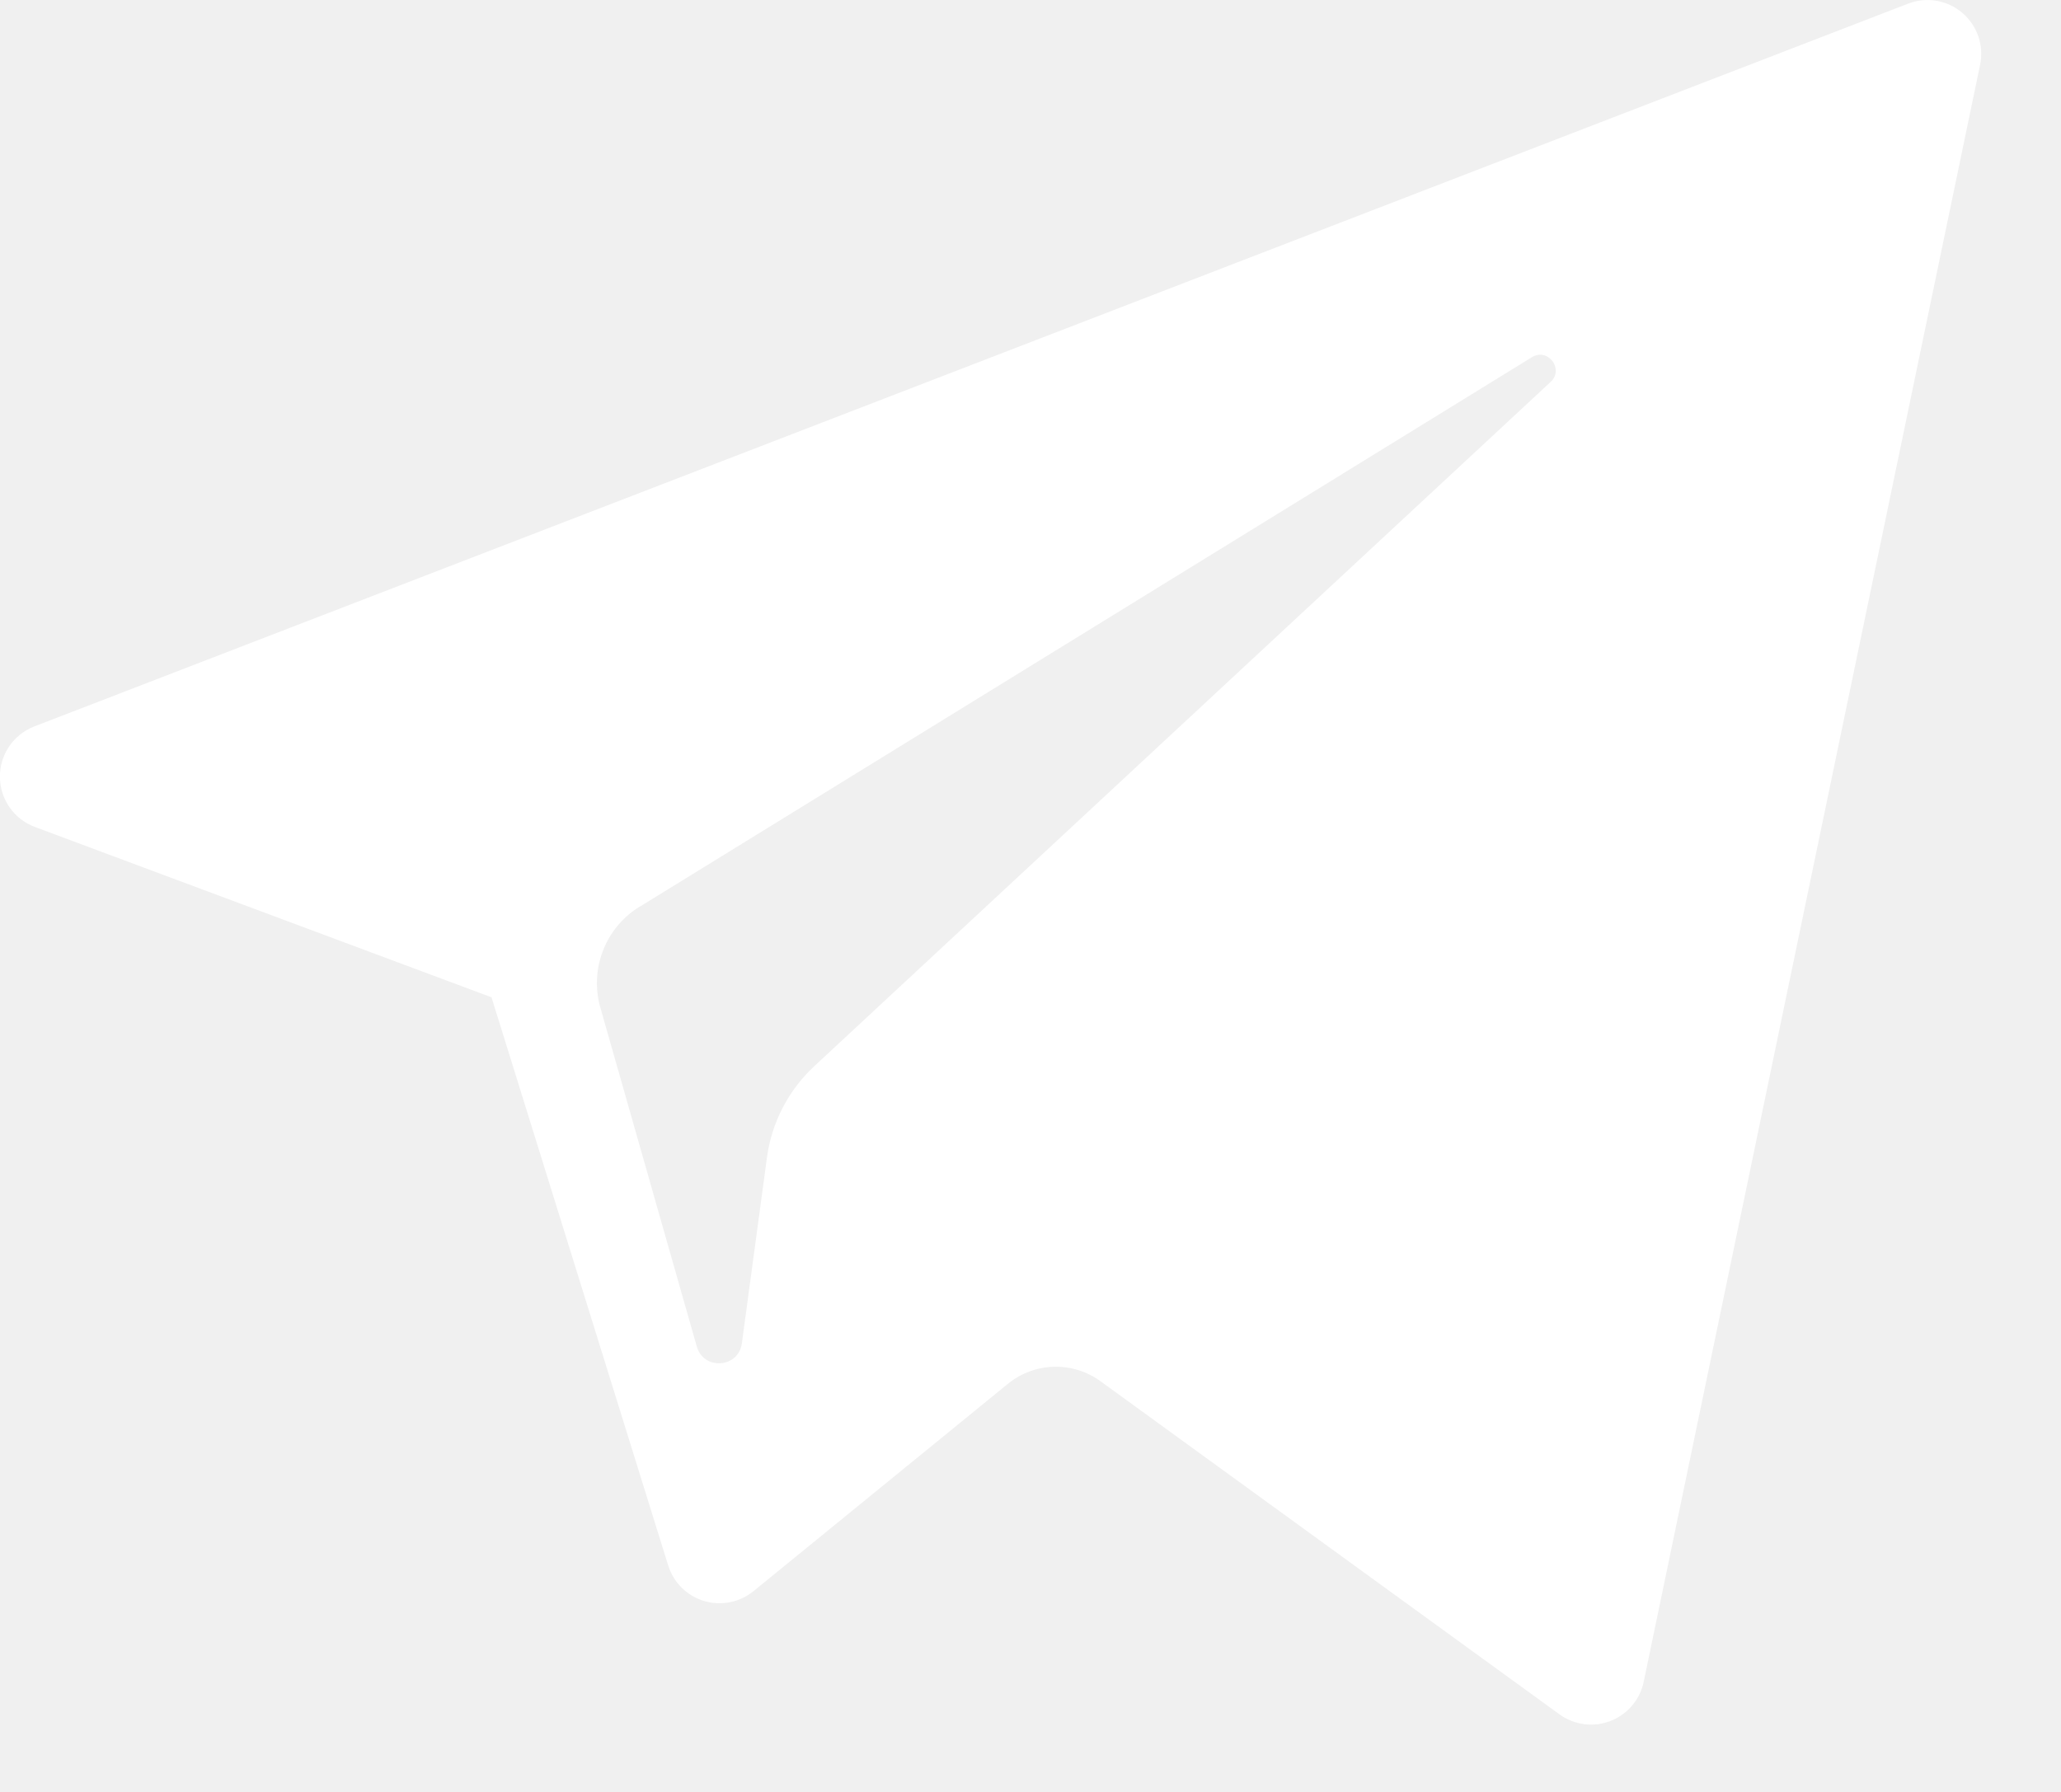
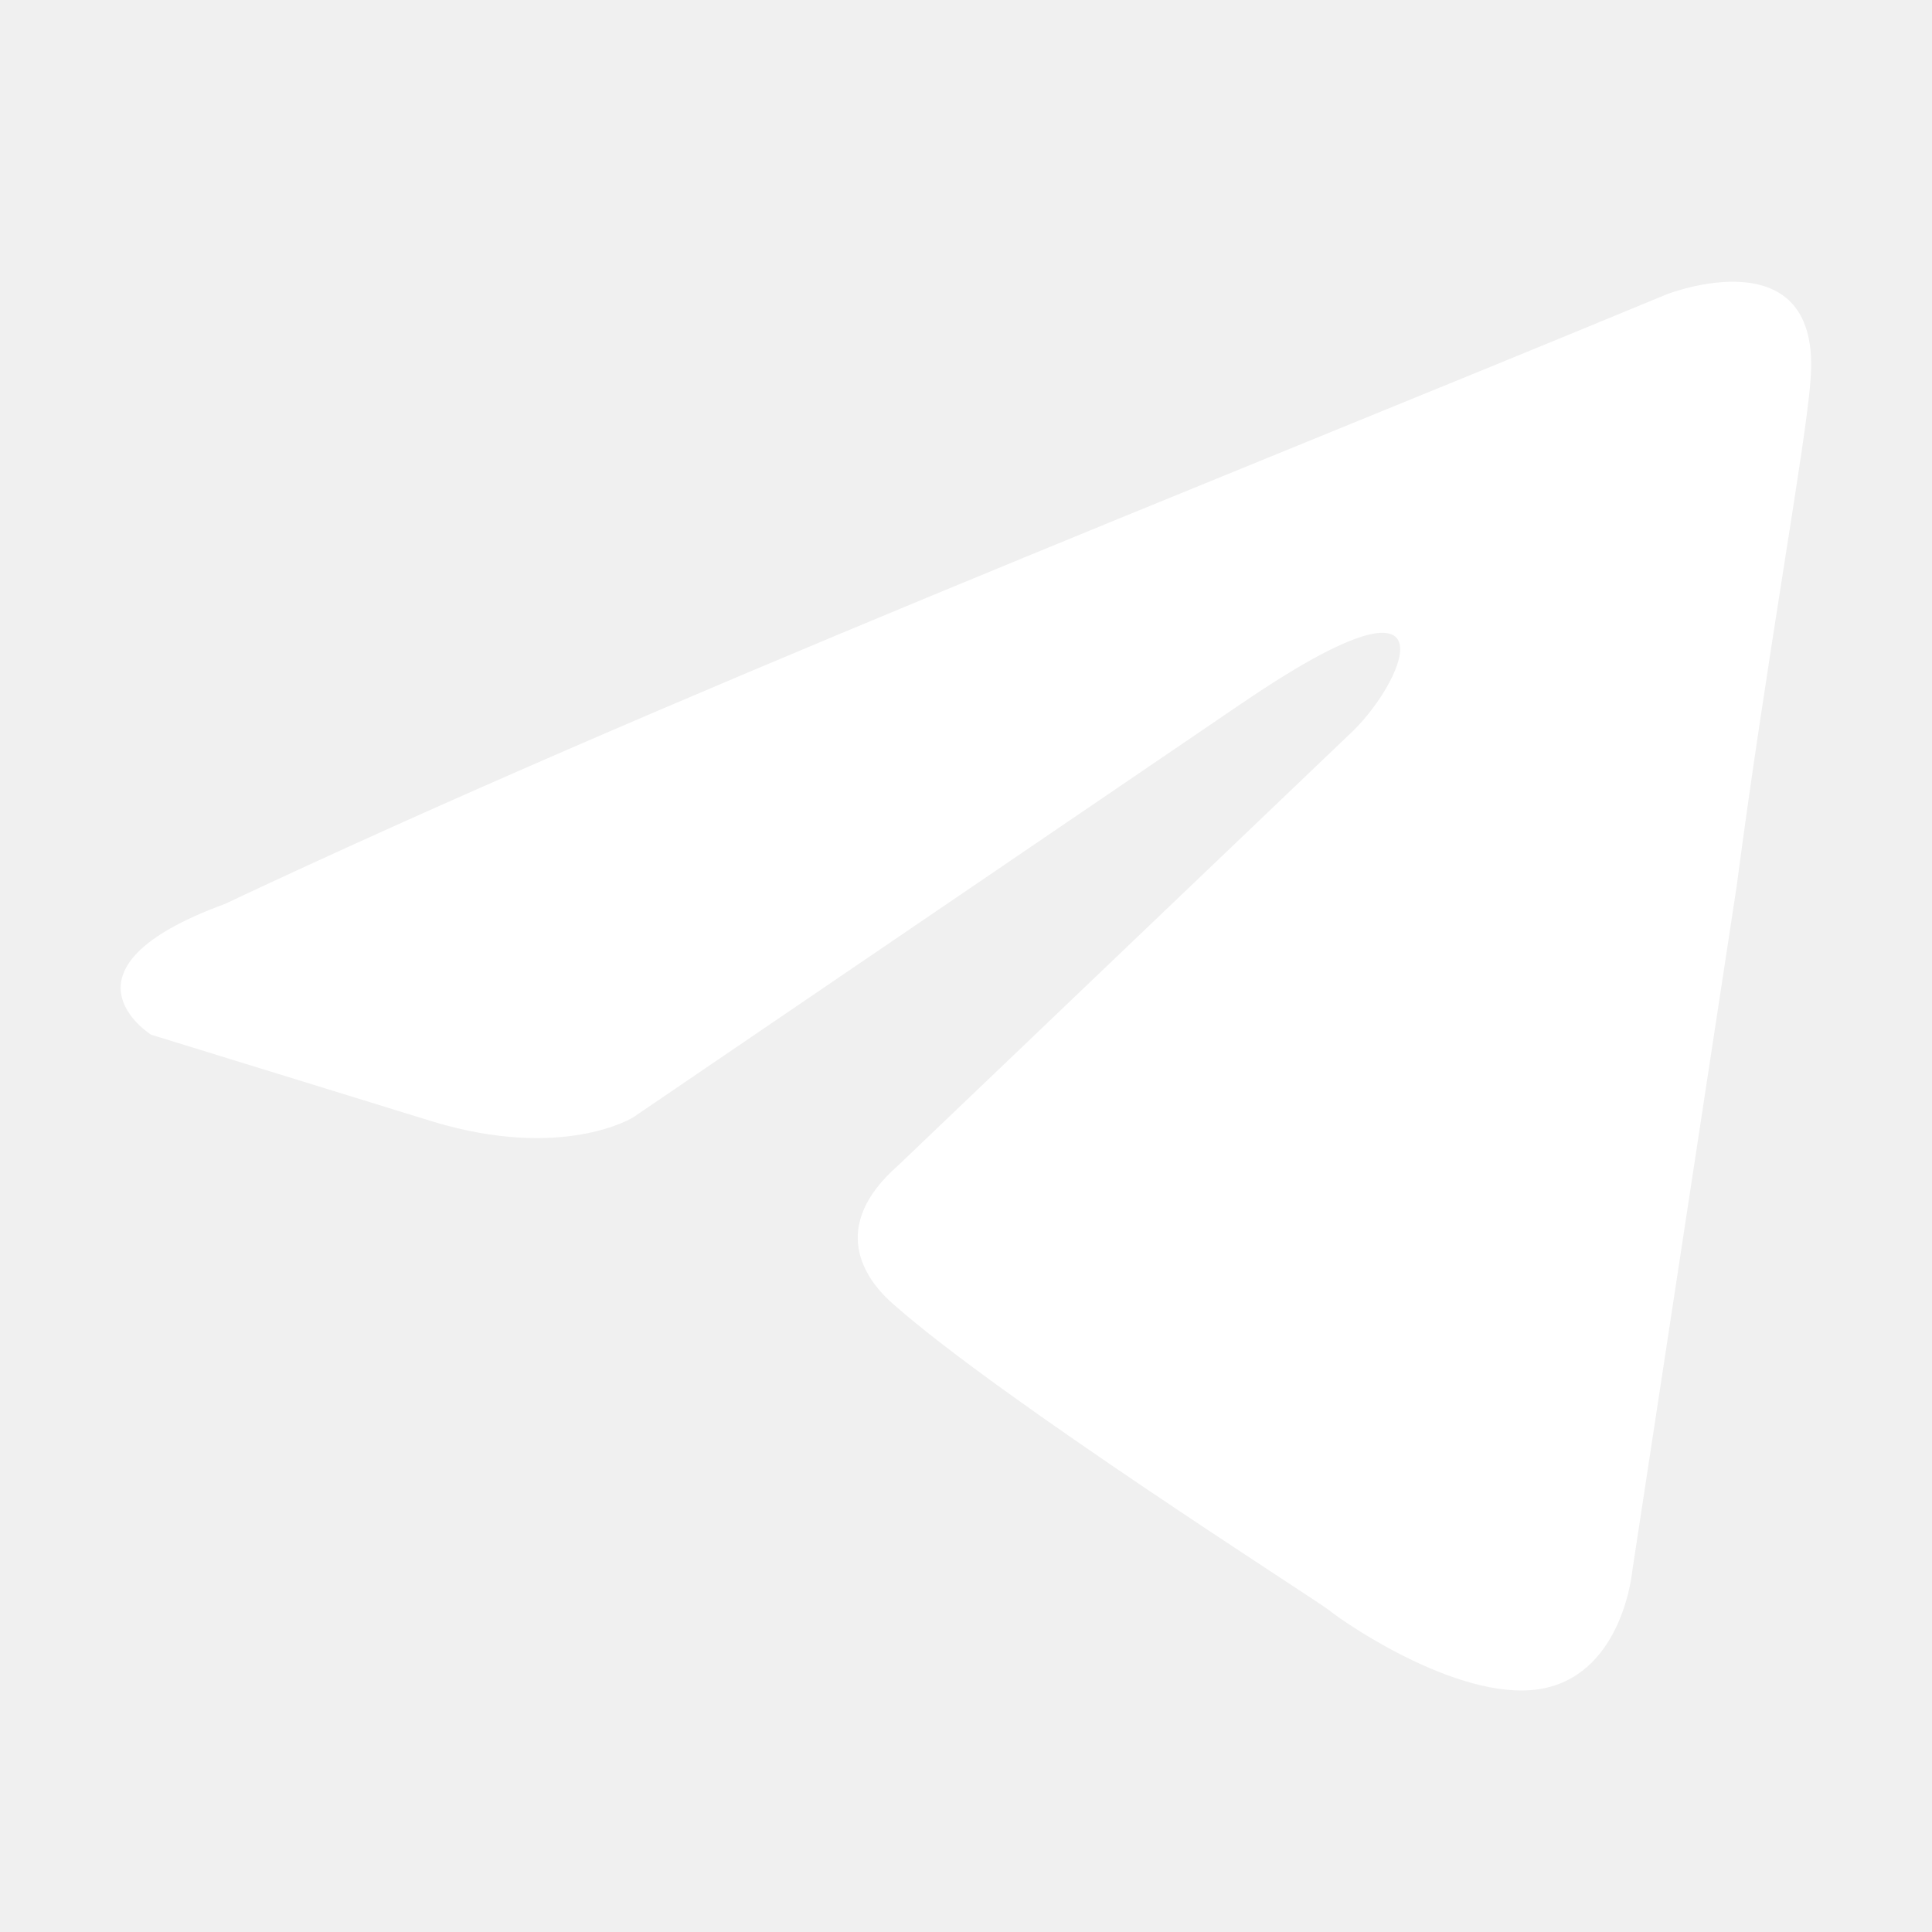
- <svg xmlns="http://www.w3.org/2000/svg" width="23" height="20" fill="none">
-   <path d="M.39 9.23l5.095 1.901 1.972 6.342a.6.6 0 00.952.286l2.84-2.315a.847.847 0 011.032-.028l5.122 3.718a.6.6 0 00.94-.363L22.097.724a.6.6 0 00-.804-.683L.385 8.107A.6.6 0 00.39 9.23zm6.749.89l9.956-6.133c.179-.11.363.132.21.275L9.087 11.9a1.703 1.703 0 00-.528 1.019l-.28 2.074c-.037.277-.426.304-.503.036L6.7 11.247a1.002 1.002 0 01.438-1.128z" fill="#fff" />
+ <svg xmlns="http://www.w3.org/2000/svg" width="53" height="53" fill="none">
+   <path d="M45.734 8.07s4.29-1.673 3.93 2.39c-.117 1.672-1.19 7.528-2.024 13.86l-2.86 18.76s-.238 2.748-2.384 3.226c-2.144.477-5.362-1.672-5.958-2.15-.477-.36-8.937-5.737-11.916-8.365-.835-.717-1.789-2.15.12-3.823l12.51-11.95c1.43-1.433 2.86-4.778-3.098-.716L17.37 30.652s-1.907 1.196-5.48.121l-7.748-2.39s-2.86-1.793 2.026-3.585c11.918-5.615 26.575-11.35 39.564-16.728h.002z" fill="#fff" />
</svg>
